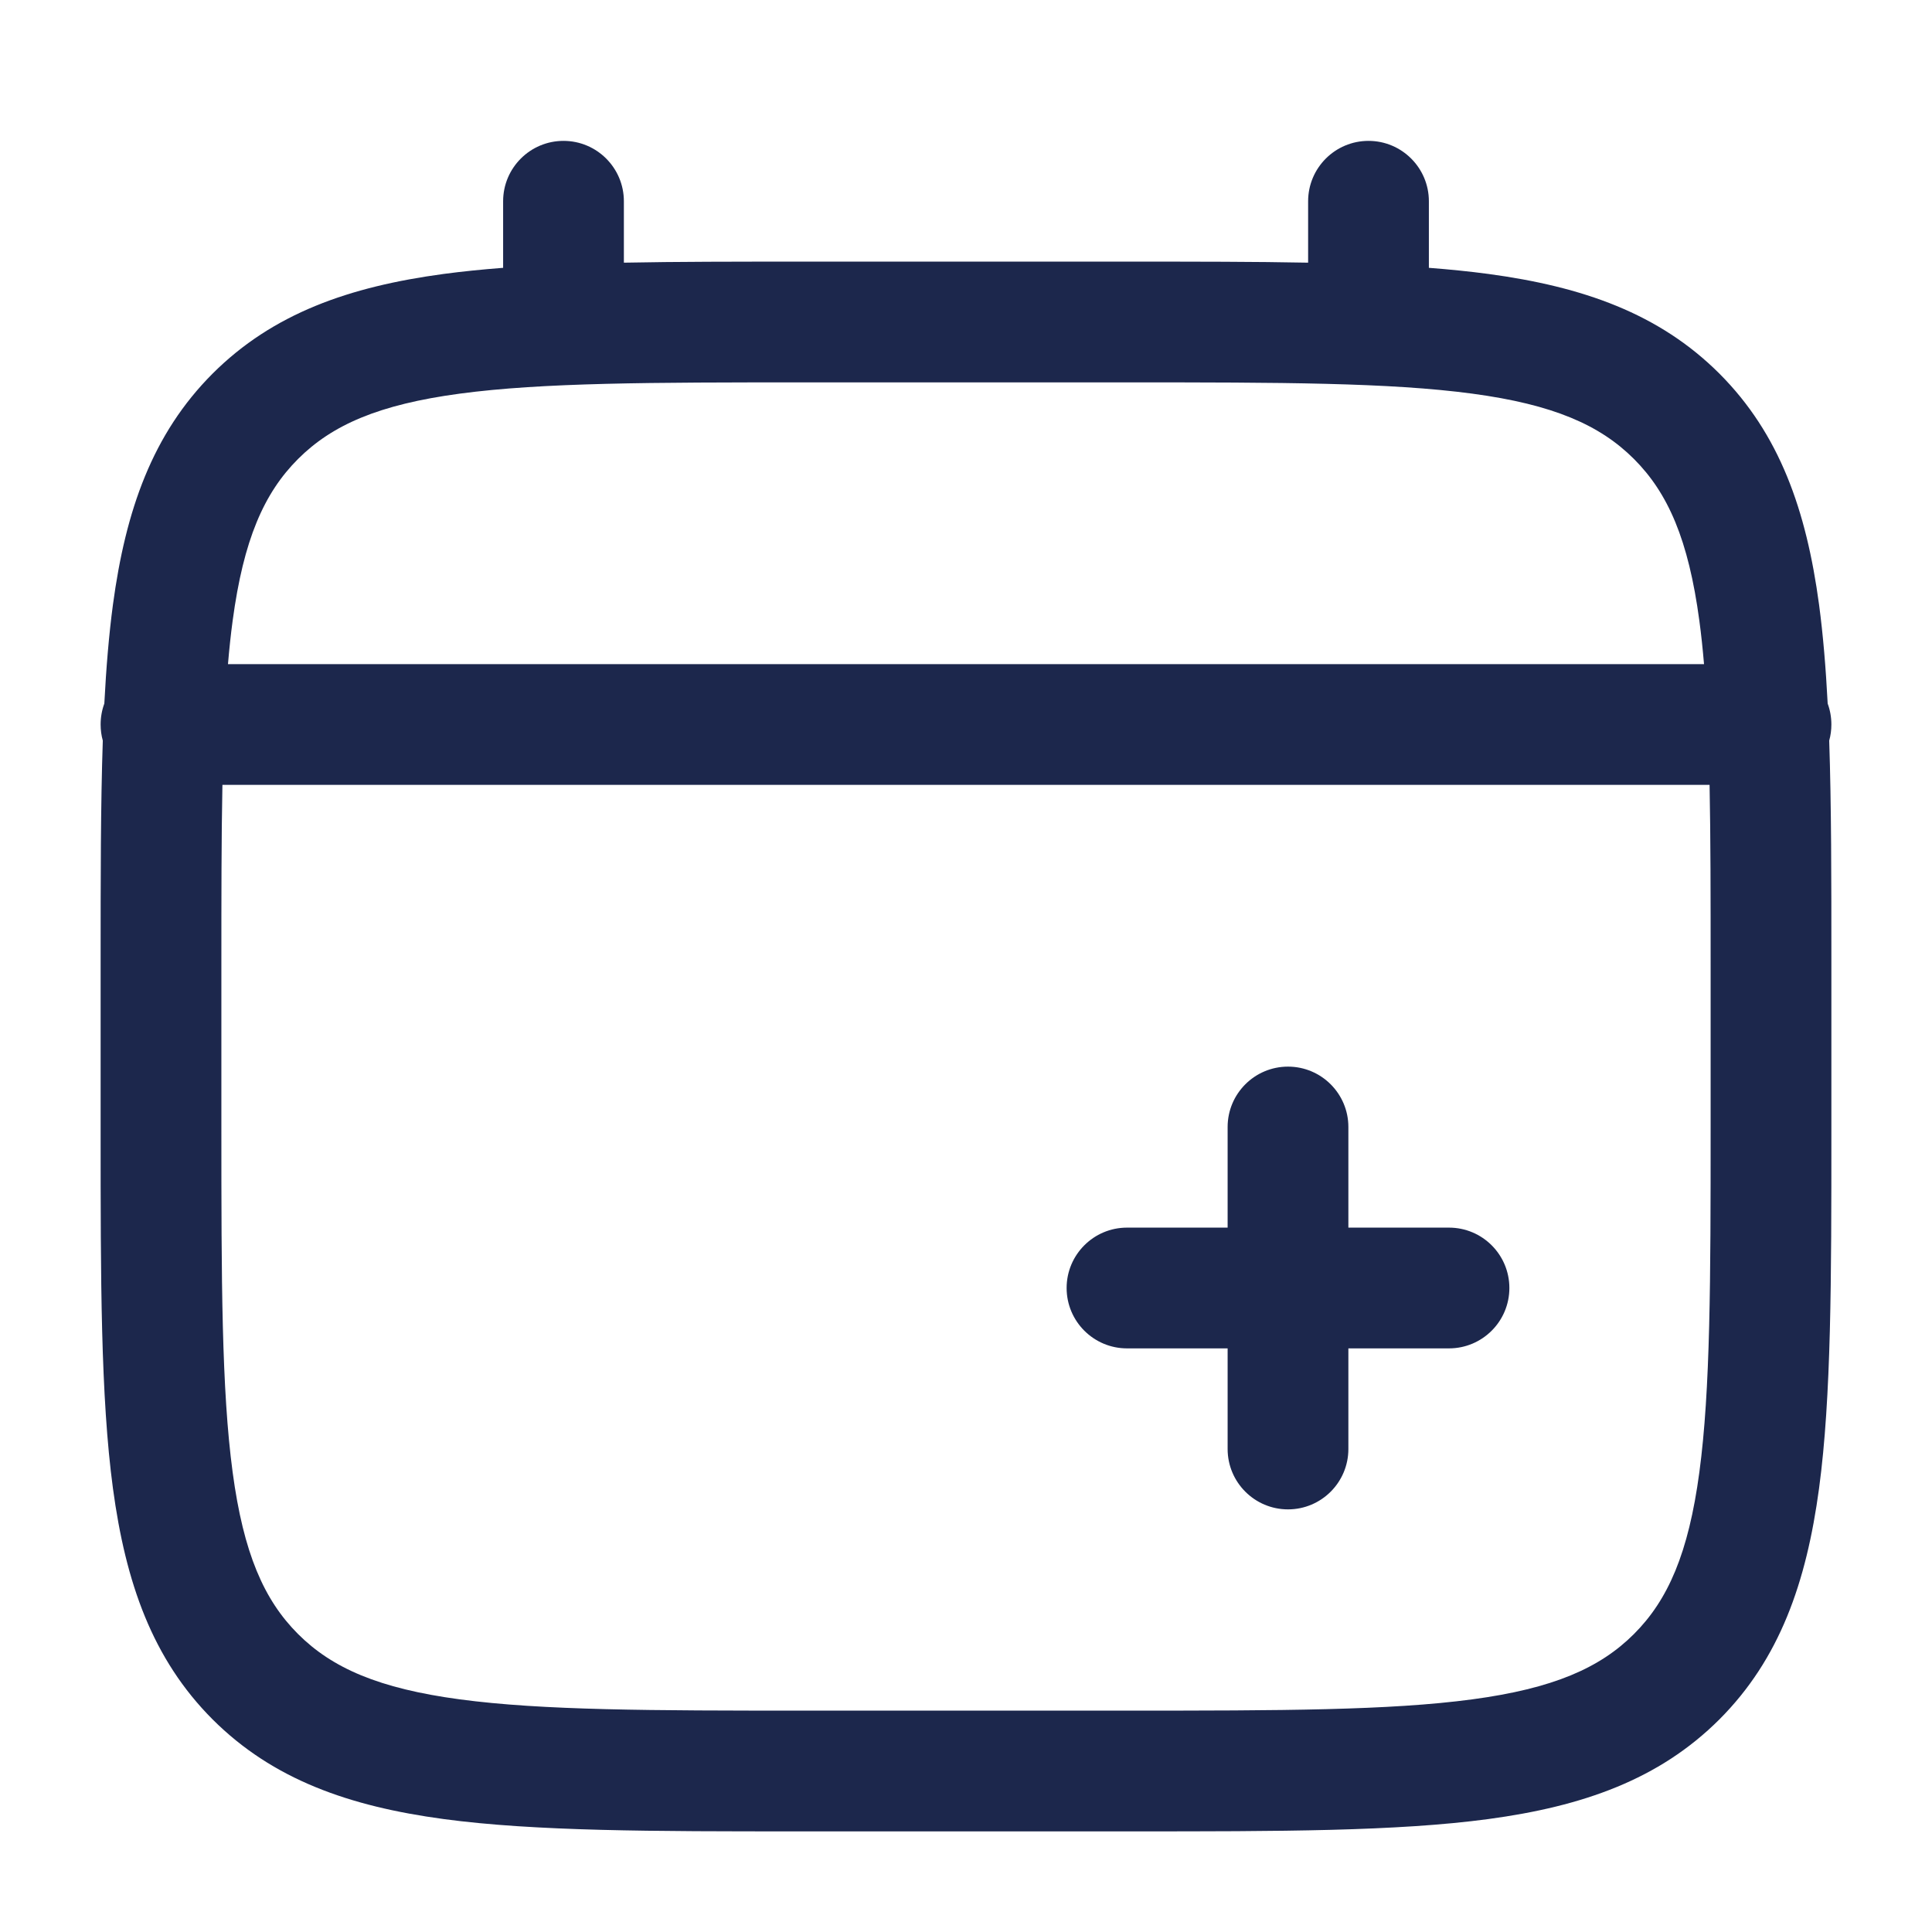
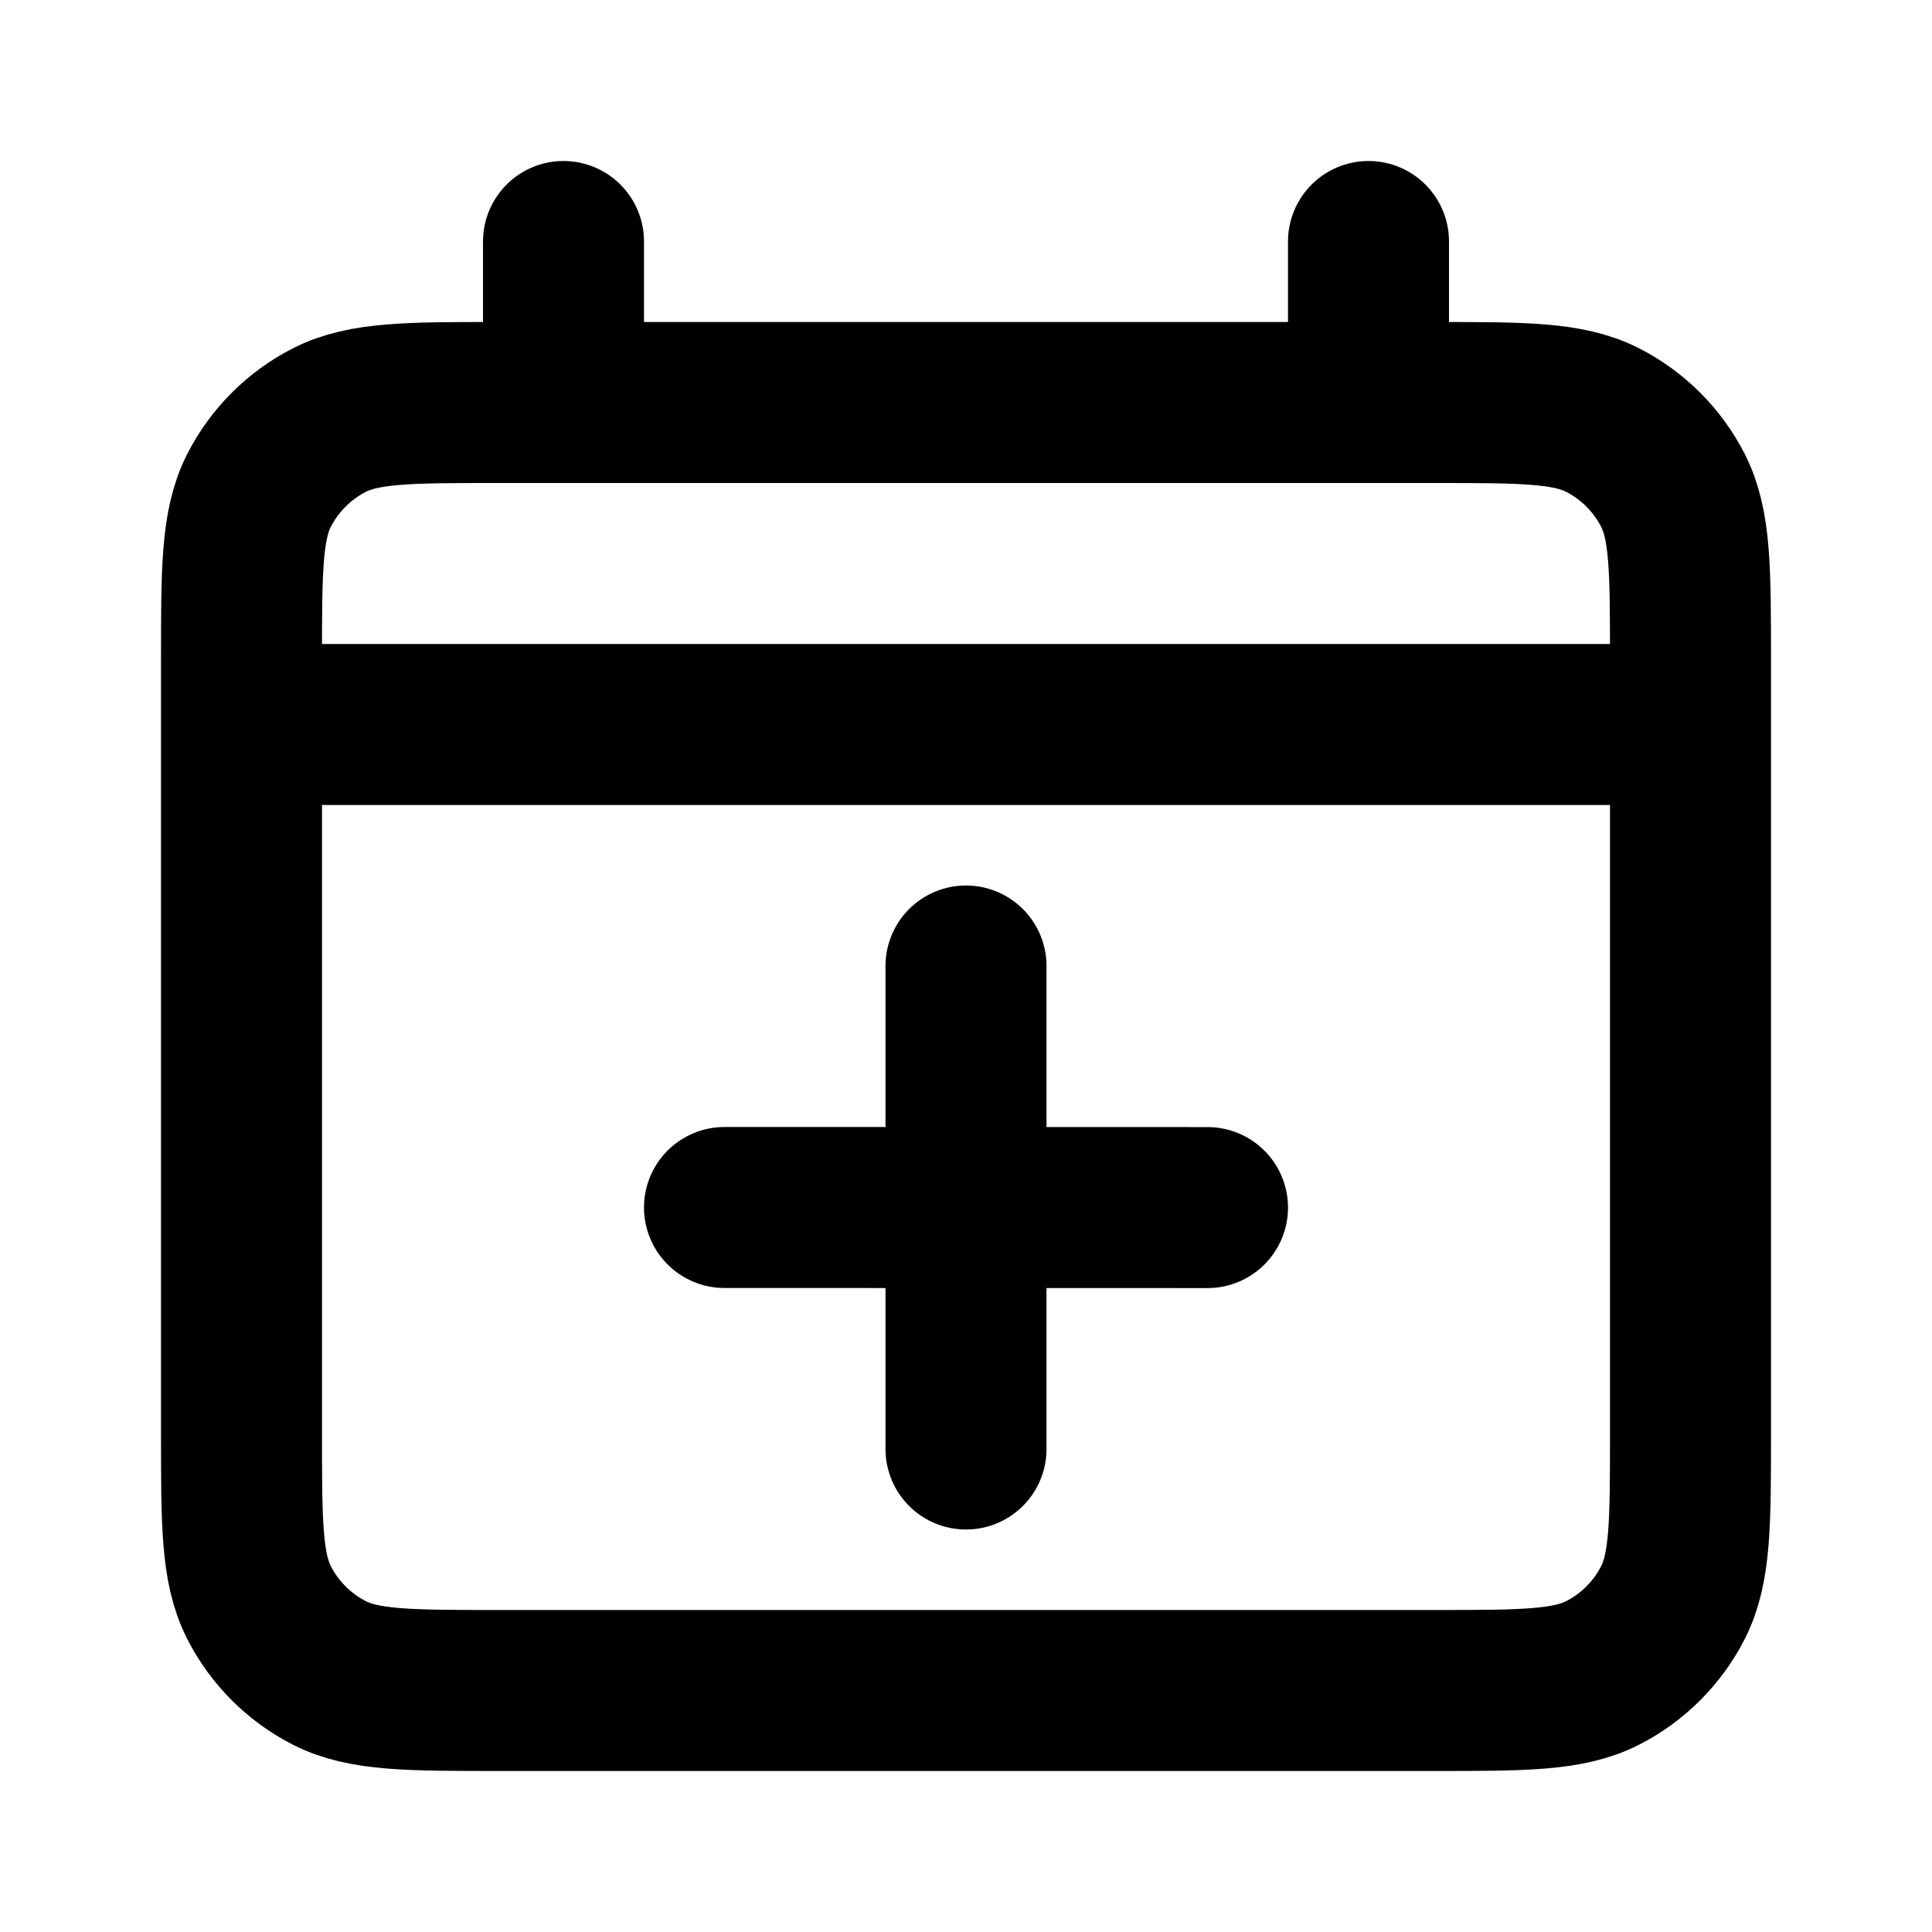
<svg xmlns="http://www.w3.org/2000/svg" width="800px" height="800px" viewBox="0 0 24 24" fill="none">
-   <path fill-rule="evenodd" clip-rule="evenodd" d="M7 1.75C7.414 1.75 7.75 2.086 7.75 2.5V3.263C8.412 3.25 9.141 3.25 9.944 3.25H14.056C14.859 3.25 15.588 3.25 16.25 3.263V2.5C16.25 2.086 16.586 1.75 17 1.75C17.414 1.75 17.75 2.086 17.75 2.5V3.327C18.01 3.347 18.256 3.372 18.489 3.403C19.661 3.561 20.61 3.893 21.359 4.641C22.107 5.39 22.439 6.339 22.597 7.511C22.647 7.886 22.681 8.295 22.704 8.74C22.734 8.821 22.75 8.909 22.75 9C22.75 9.069 22.741 9.136 22.723 9.2C22.75 10.002 22.75 10.913 22.75 11.944V14.056C22.75 15.894 22.75 17.35 22.597 18.489C22.439 19.661 22.107 20.61 21.359 21.359C20.61 22.107 19.661 22.439 18.489 22.597C17.35 22.75 15.894 22.75 14.056 22.75H9.944C8.106 22.75 6.65 22.75 5.511 22.597C4.339 22.439 3.39 22.107 2.641 21.359C1.893 20.61 1.561 19.661 1.403 18.489C1.25 17.35 1.25 15.894 1.25 14.056V11.944C1.25 10.913 1.25 10.002 1.277 9.2C1.259 9.136 1.25 9.069 1.25 9C1.25 8.909 1.266 8.821 1.296 8.74C1.319 8.295 1.353 7.886 1.403 7.511C1.561 6.339 1.893 5.39 2.641 4.641C3.39 3.893 4.339 3.561 5.511 3.403C5.744 3.372 5.99 3.347 6.25 3.327V2.5C6.25 2.086 6.586 1.75 7 1.75ZM2.763 9.75C2.75 10.403 2.75 11.146 2.75 12V14C2.75 15.907 2.752 17.262 2.89 18.289C3.025 19.295 3.279 19.875 3.702 20.298C4.125 20.721 4.705 20.975 5.711 21.11C6.739 21.248 8.093 21.25 10 21.25H14C15.907 21.25 17.262 21.248 18.289 21.11C19.295 20.975 19.875 20.721 20.298 20.298C20.721 19.875 20.975 19.295 21.11 18.289C21.248 17.262 21.25 15.907 21.25 14V12C21.25 11.146 21.25 10.403 21.237 9.75H2.763ZM21.168 8.25H2.832C2.848 8.061 2.867 7.881 2.89 7.711C3.025 6.705 3.279 6.125 3.702 5.702C4.125 5.279 4.705 5.025 5.711 4.89C6.739 4.752 8.093 4.75 10 4.75H14C15.907 4.75 17.262 4.752 18.289 4.89C19.295 5.025 19.875 5.279 20.298 5.702C20.721 6.125 20.975 6.705 21.11 7.711C21.133 7.881 21.152 8.061 21.168 8.25ZM16 13.25C16.414 13.25 16.75 13.586 16.75 14V15.25H18C18.414 15.25 18.75 15.586 18.75 16C18.75 16.414 18.414 16.75 18 16.75H16.75V18C16.75 18.414 16.414 18.75 16 18.75C15.586 18.75 15.25 18.414 15.25 18V16.75L14 16.75C13.586 16.75 13.25 16.414 13.25 16C13.25 15.586 13.586 15.25 14 15.25L15.25 15.25V14C15.25 13.586 15.586 13.25 16 13.25Z" fill="#1C274C" />
+   <path d="M3 9H21M12 18V12M15 15.001L9 15M7 3V5M17 3V5M6.2 21H17.8C18.92 21 19.48 21 19.908 20.782C20.284 20.59 20.59 20.284 20.782 19.908C21 19.48 21 18.92 21 17.8V8.2C21 7.08 21 6.52 20.782 6.092C20.59 5.716 20.284 5.41 19.908 5.218C19.48 5 18.92 5 17.8 5H6.2C5.08 5 4.52 5 4.092 5.218C3.716 5.41 3.41 5.716 3.218 6.092C3 6.52 3 7.08 3 8.2V17.8C3 18.92 3 19.48 3.218 19.908C3.41 20.284 3.716 20.59 4.092 20.782C4.52 21 5.08 21 6.2 21Z" stroke="#000000" stroke-width="2" stroke-linecap="round" stroke-linejoin="round" />
</svg>
